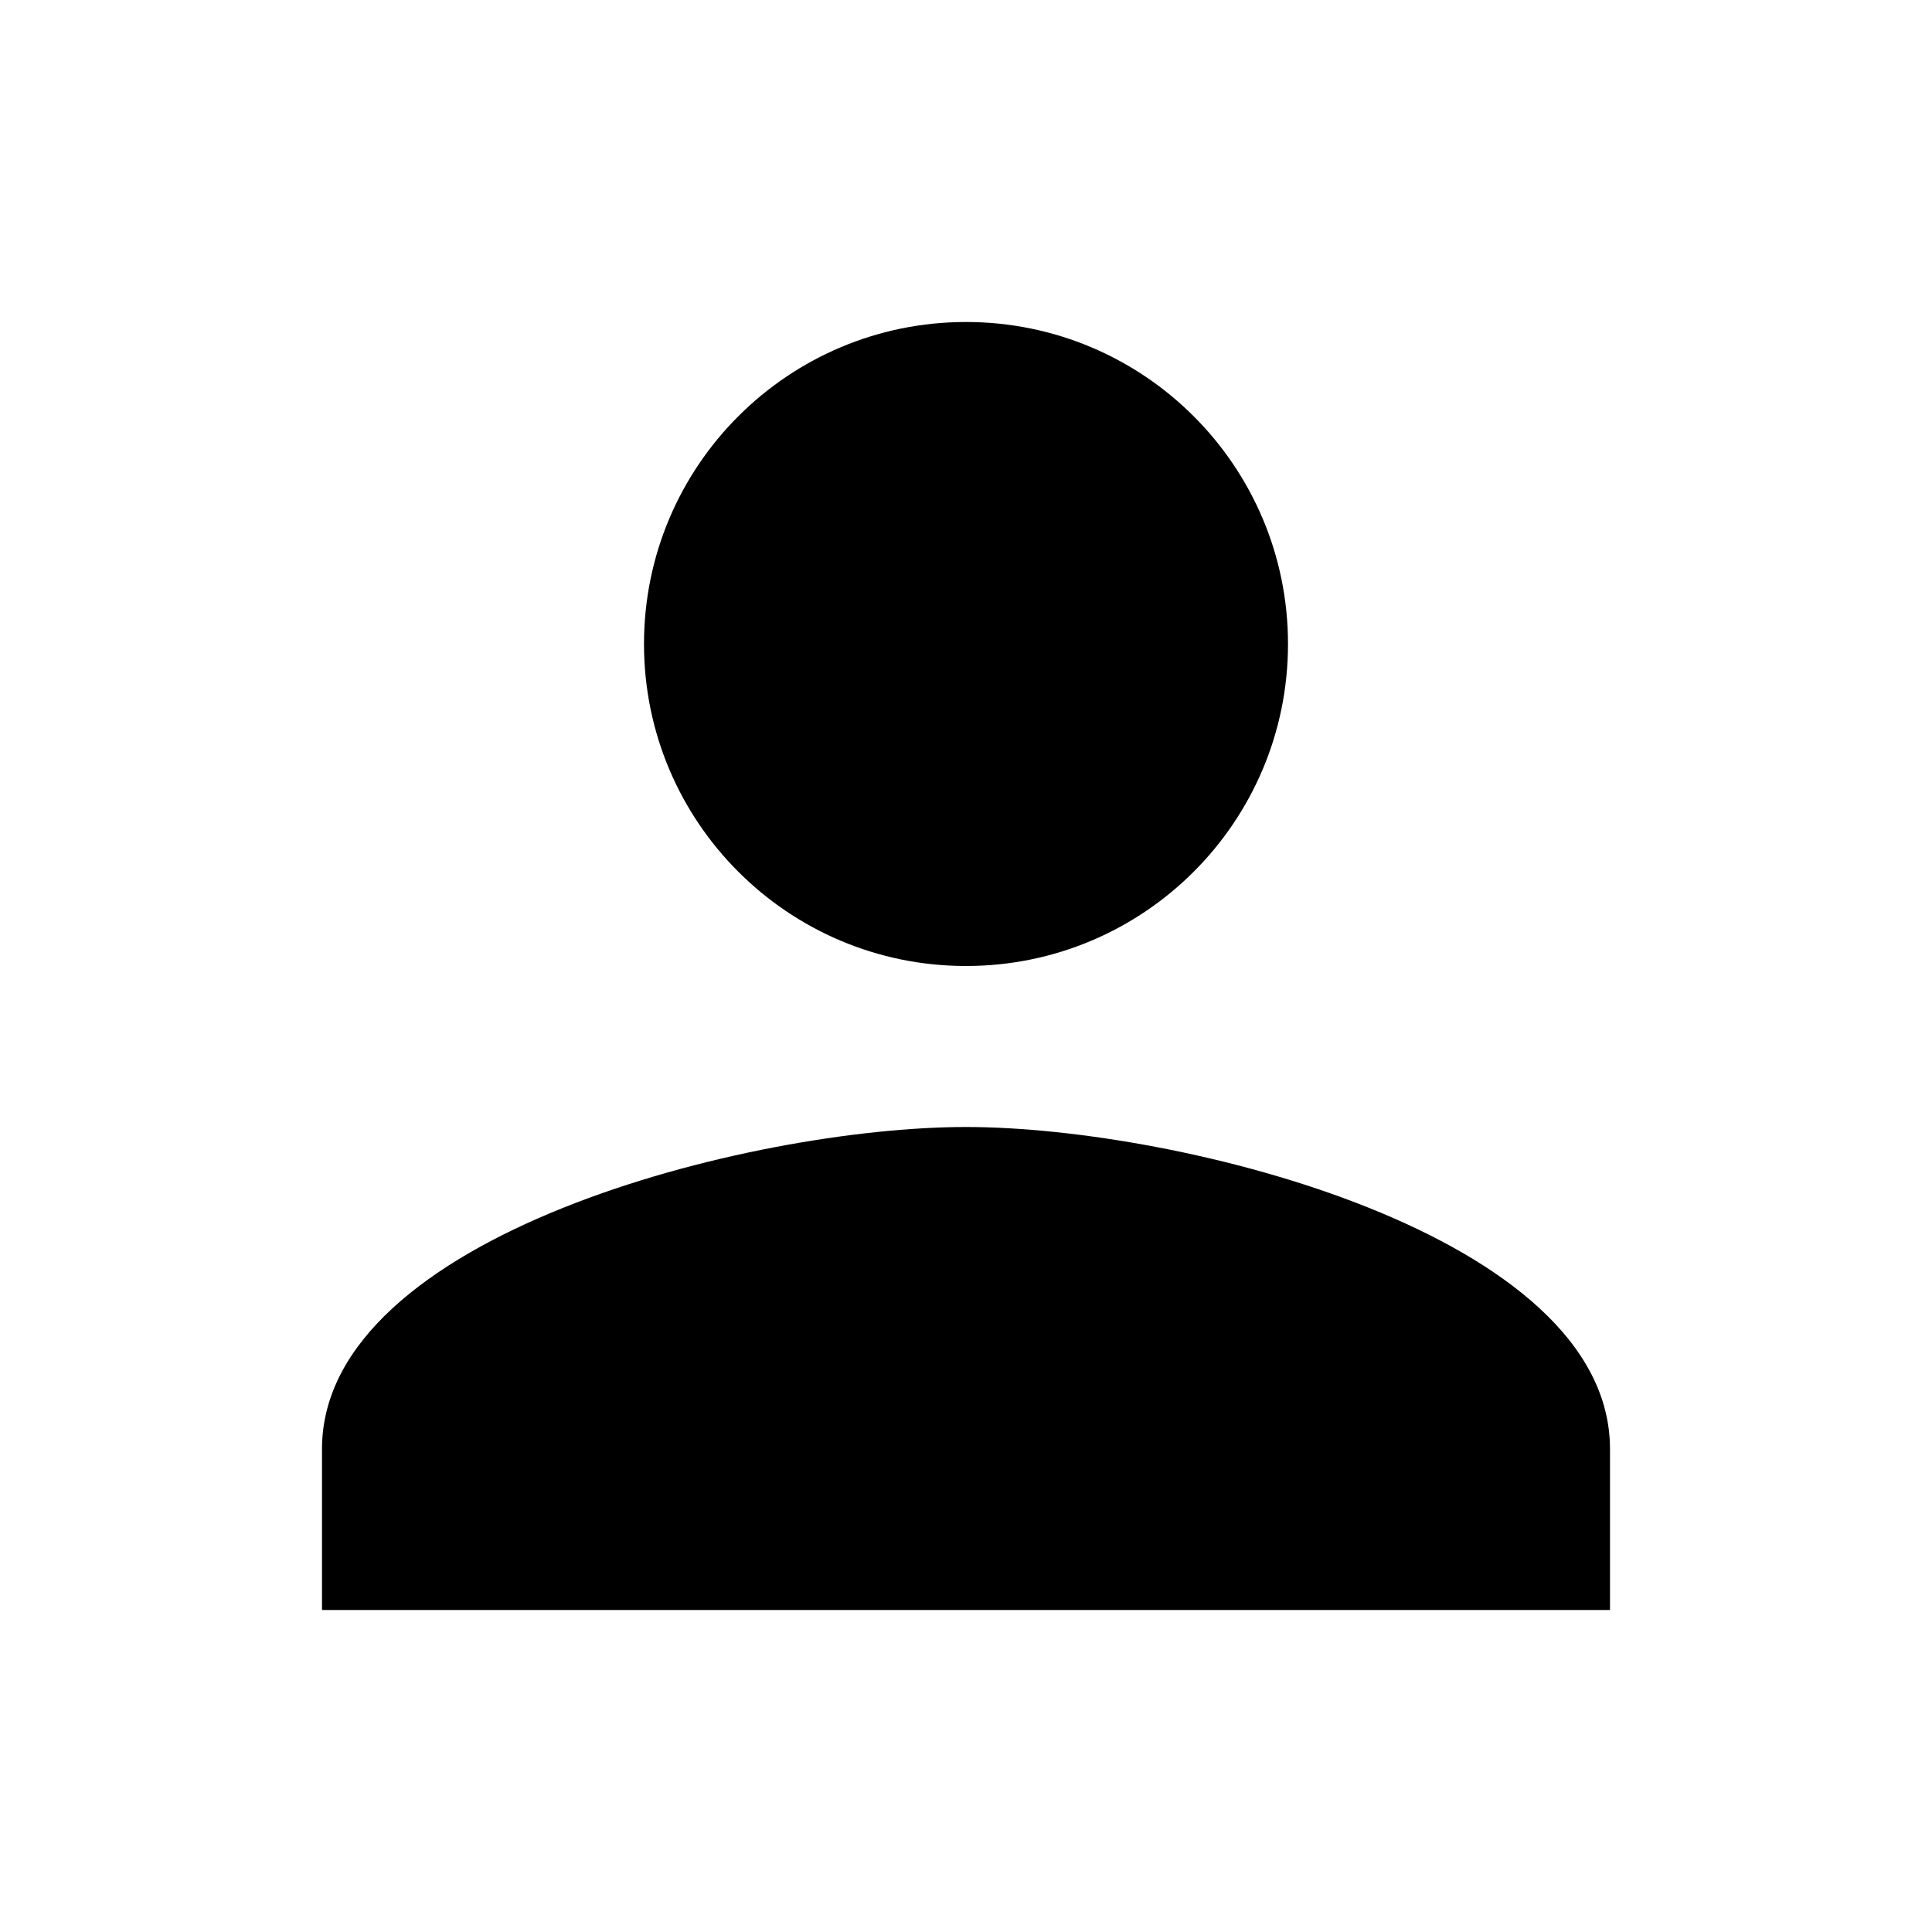
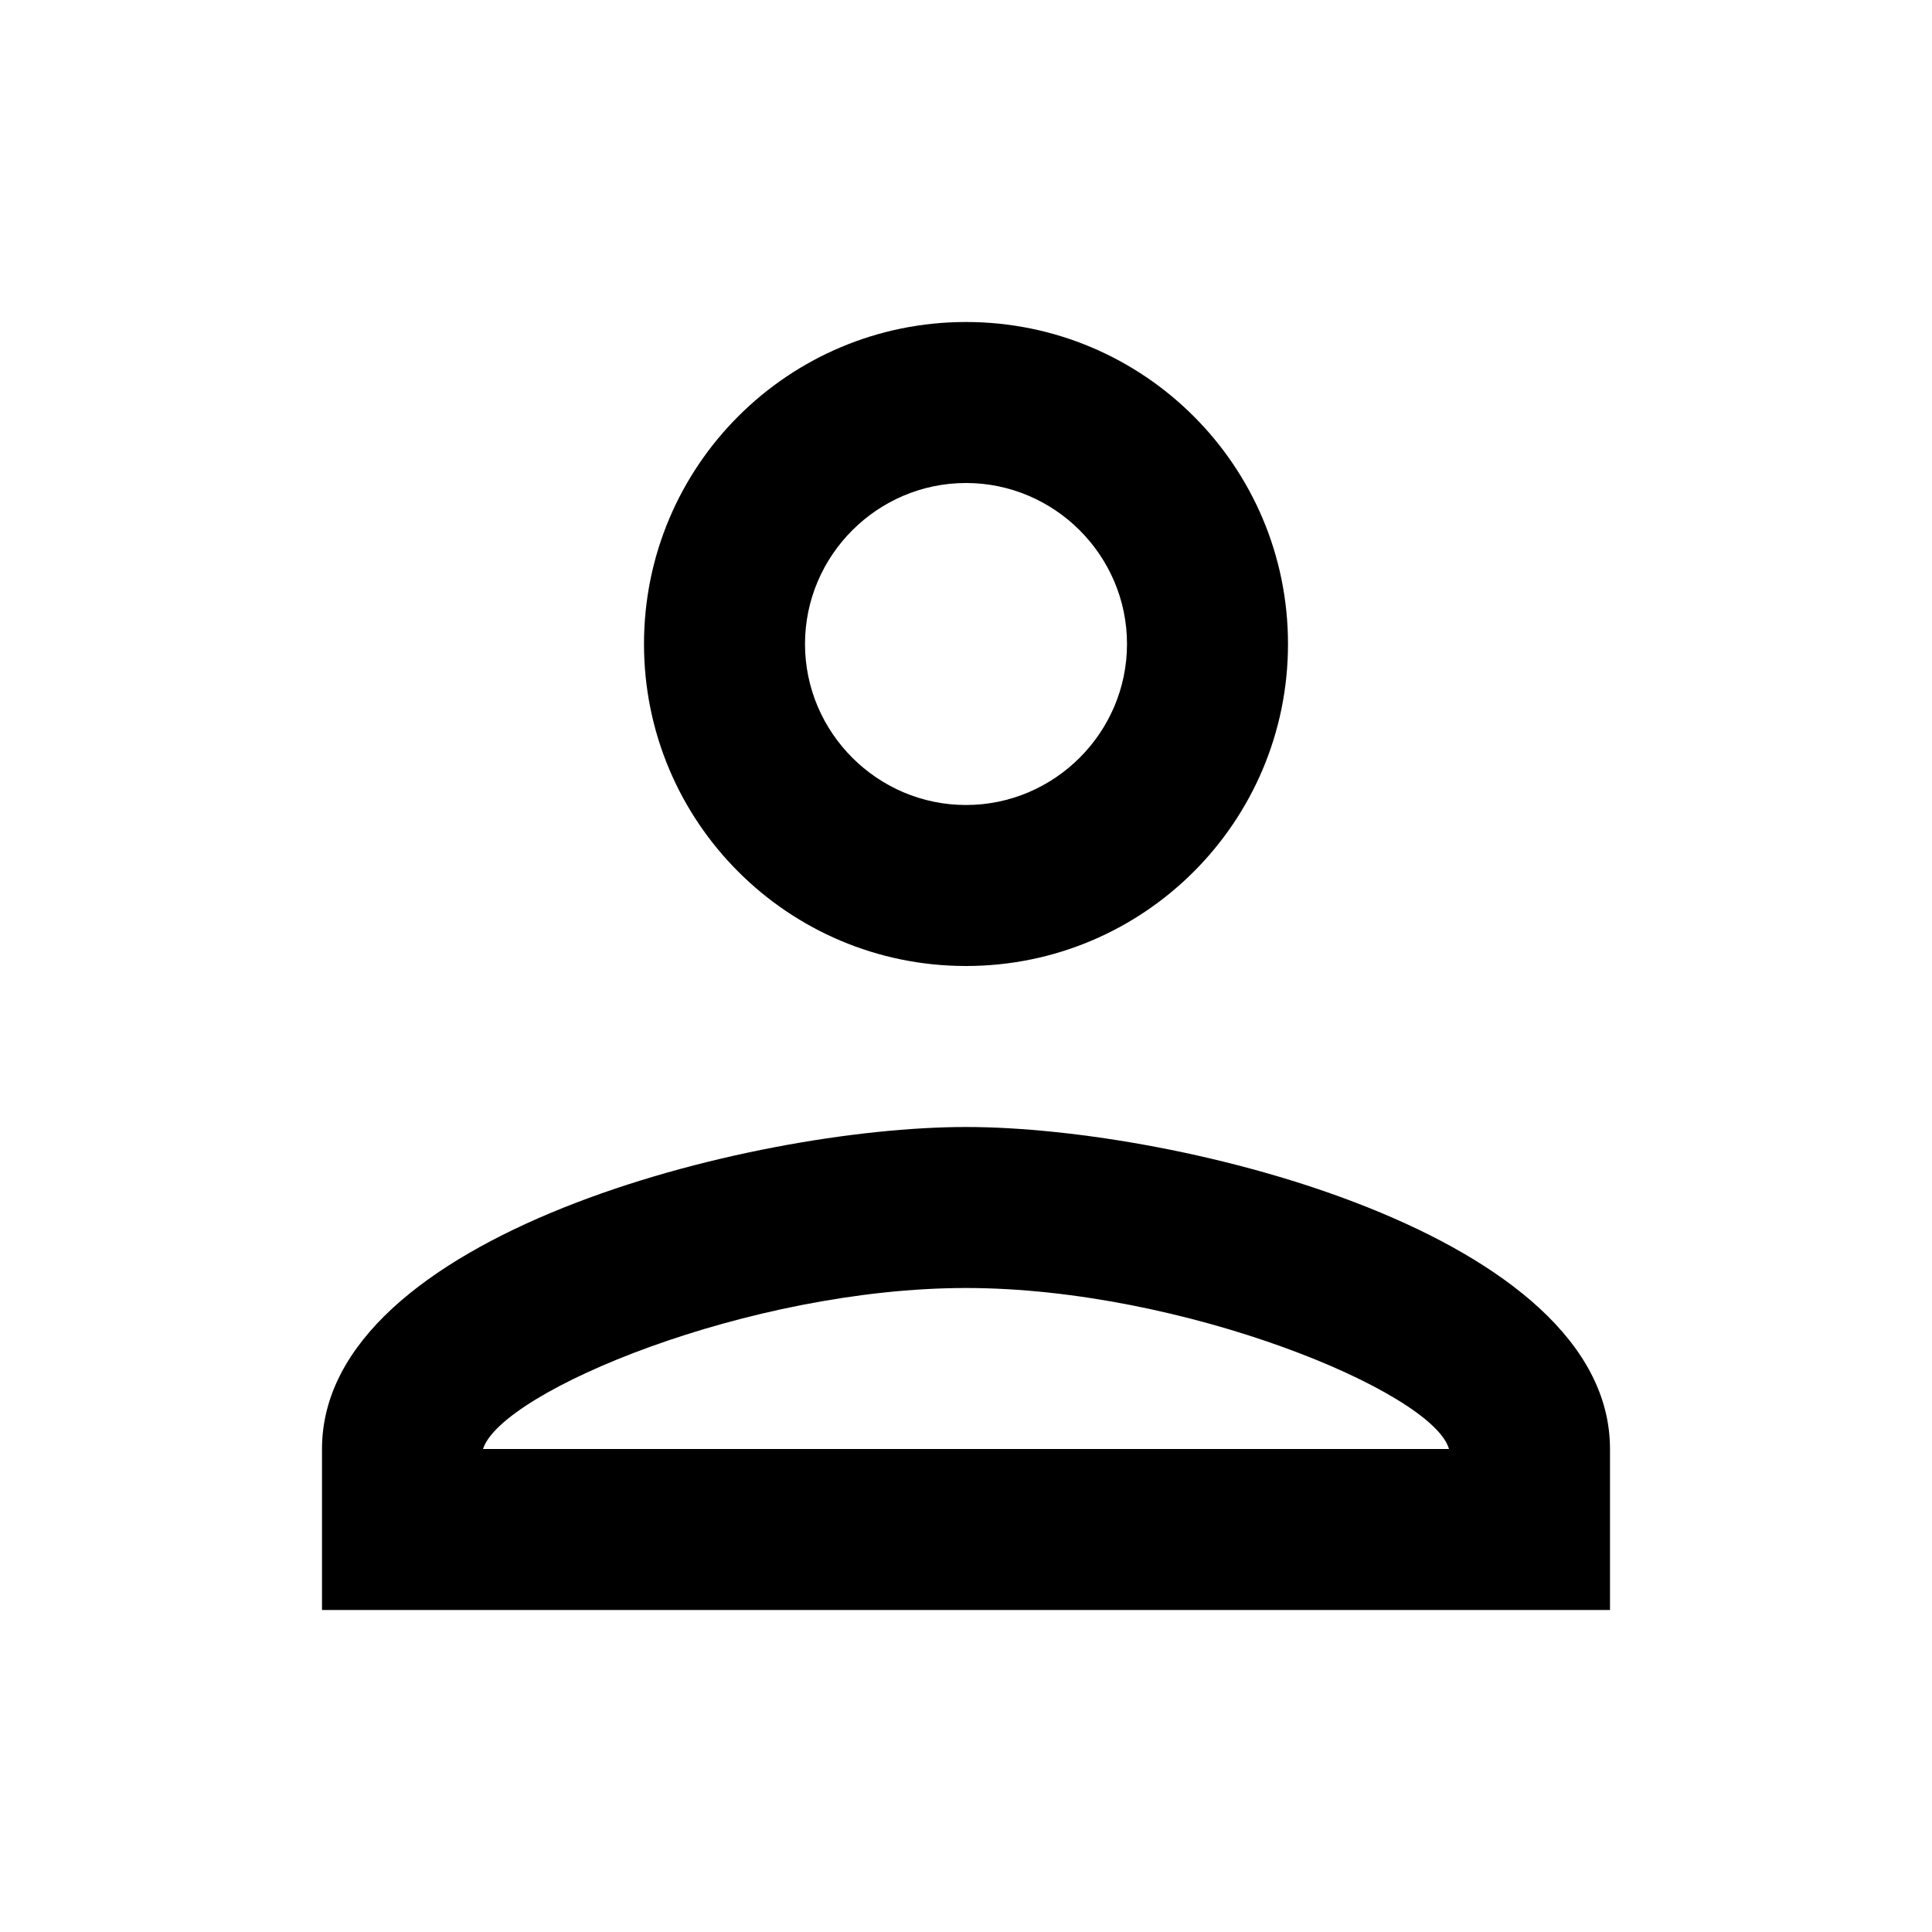
<svg xmlns="http://www.w3.org/2000/svg" height="24px" viewBox="0 0 24 24" width="24px" fill="#000000">
-   <path d="M0 0h24v24H0z" fill="none" />
-   <path d="M12 12c2.21 0 4-1.79 4-4s-1.79-4-4-4-4 1.79-4 4 1.79 4 4 4zm0 2c-2.67 0-8 1.34-8 4v2h16v-2c0-2.66-5.33-4-8-4z" />
+   <path d="M0 0h24v24H0V0z" fill="none" />
+   <path d="M12 6c1.1 0 2 .9 2 2s-.9 2-2 2-2-.9-2-2 .9-2 2-2m0 10c2.7 0 5.8 1.29 6 2H6c.23-.72 3.31-2 6-2m0-12C9.79 4 8 5.79 8 8s1.79 4 4 4 4-1.79 4-4-1.79-4-4-4zm0 10c-2.67 0-8 1.34-8 4v2h16v-2c0-2.66-5.33-4-8-4z" />
</svg>
